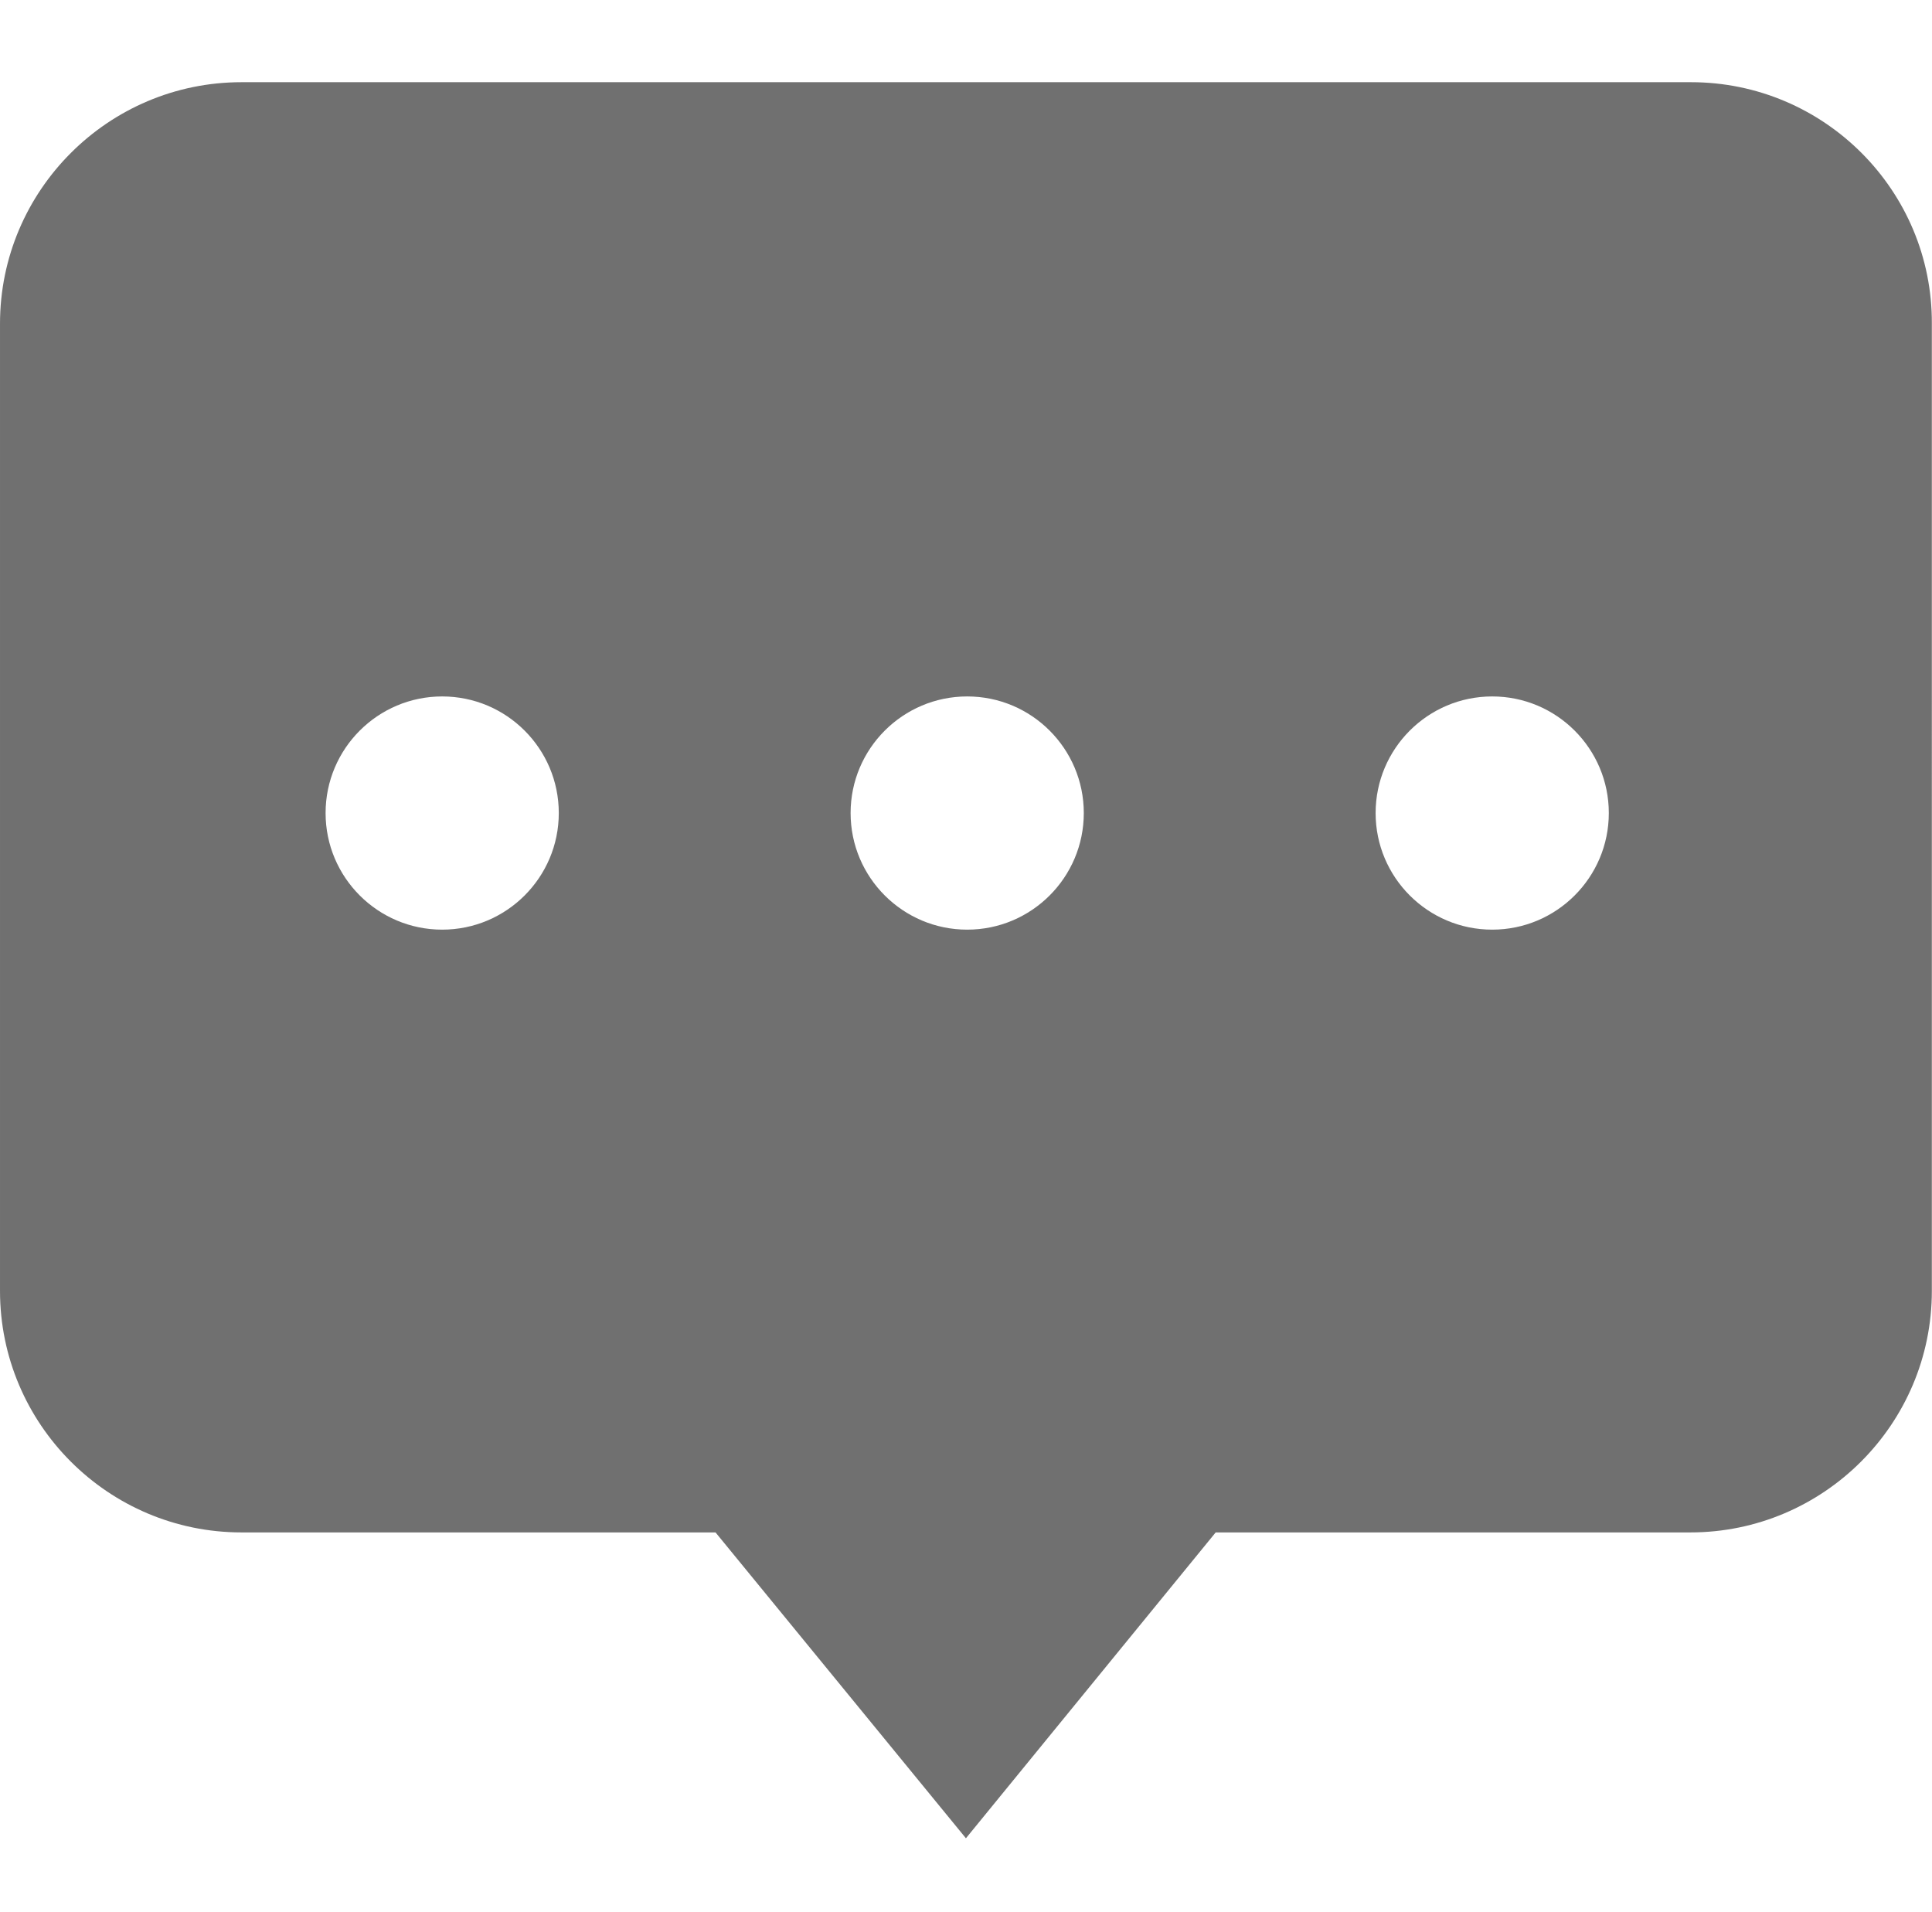
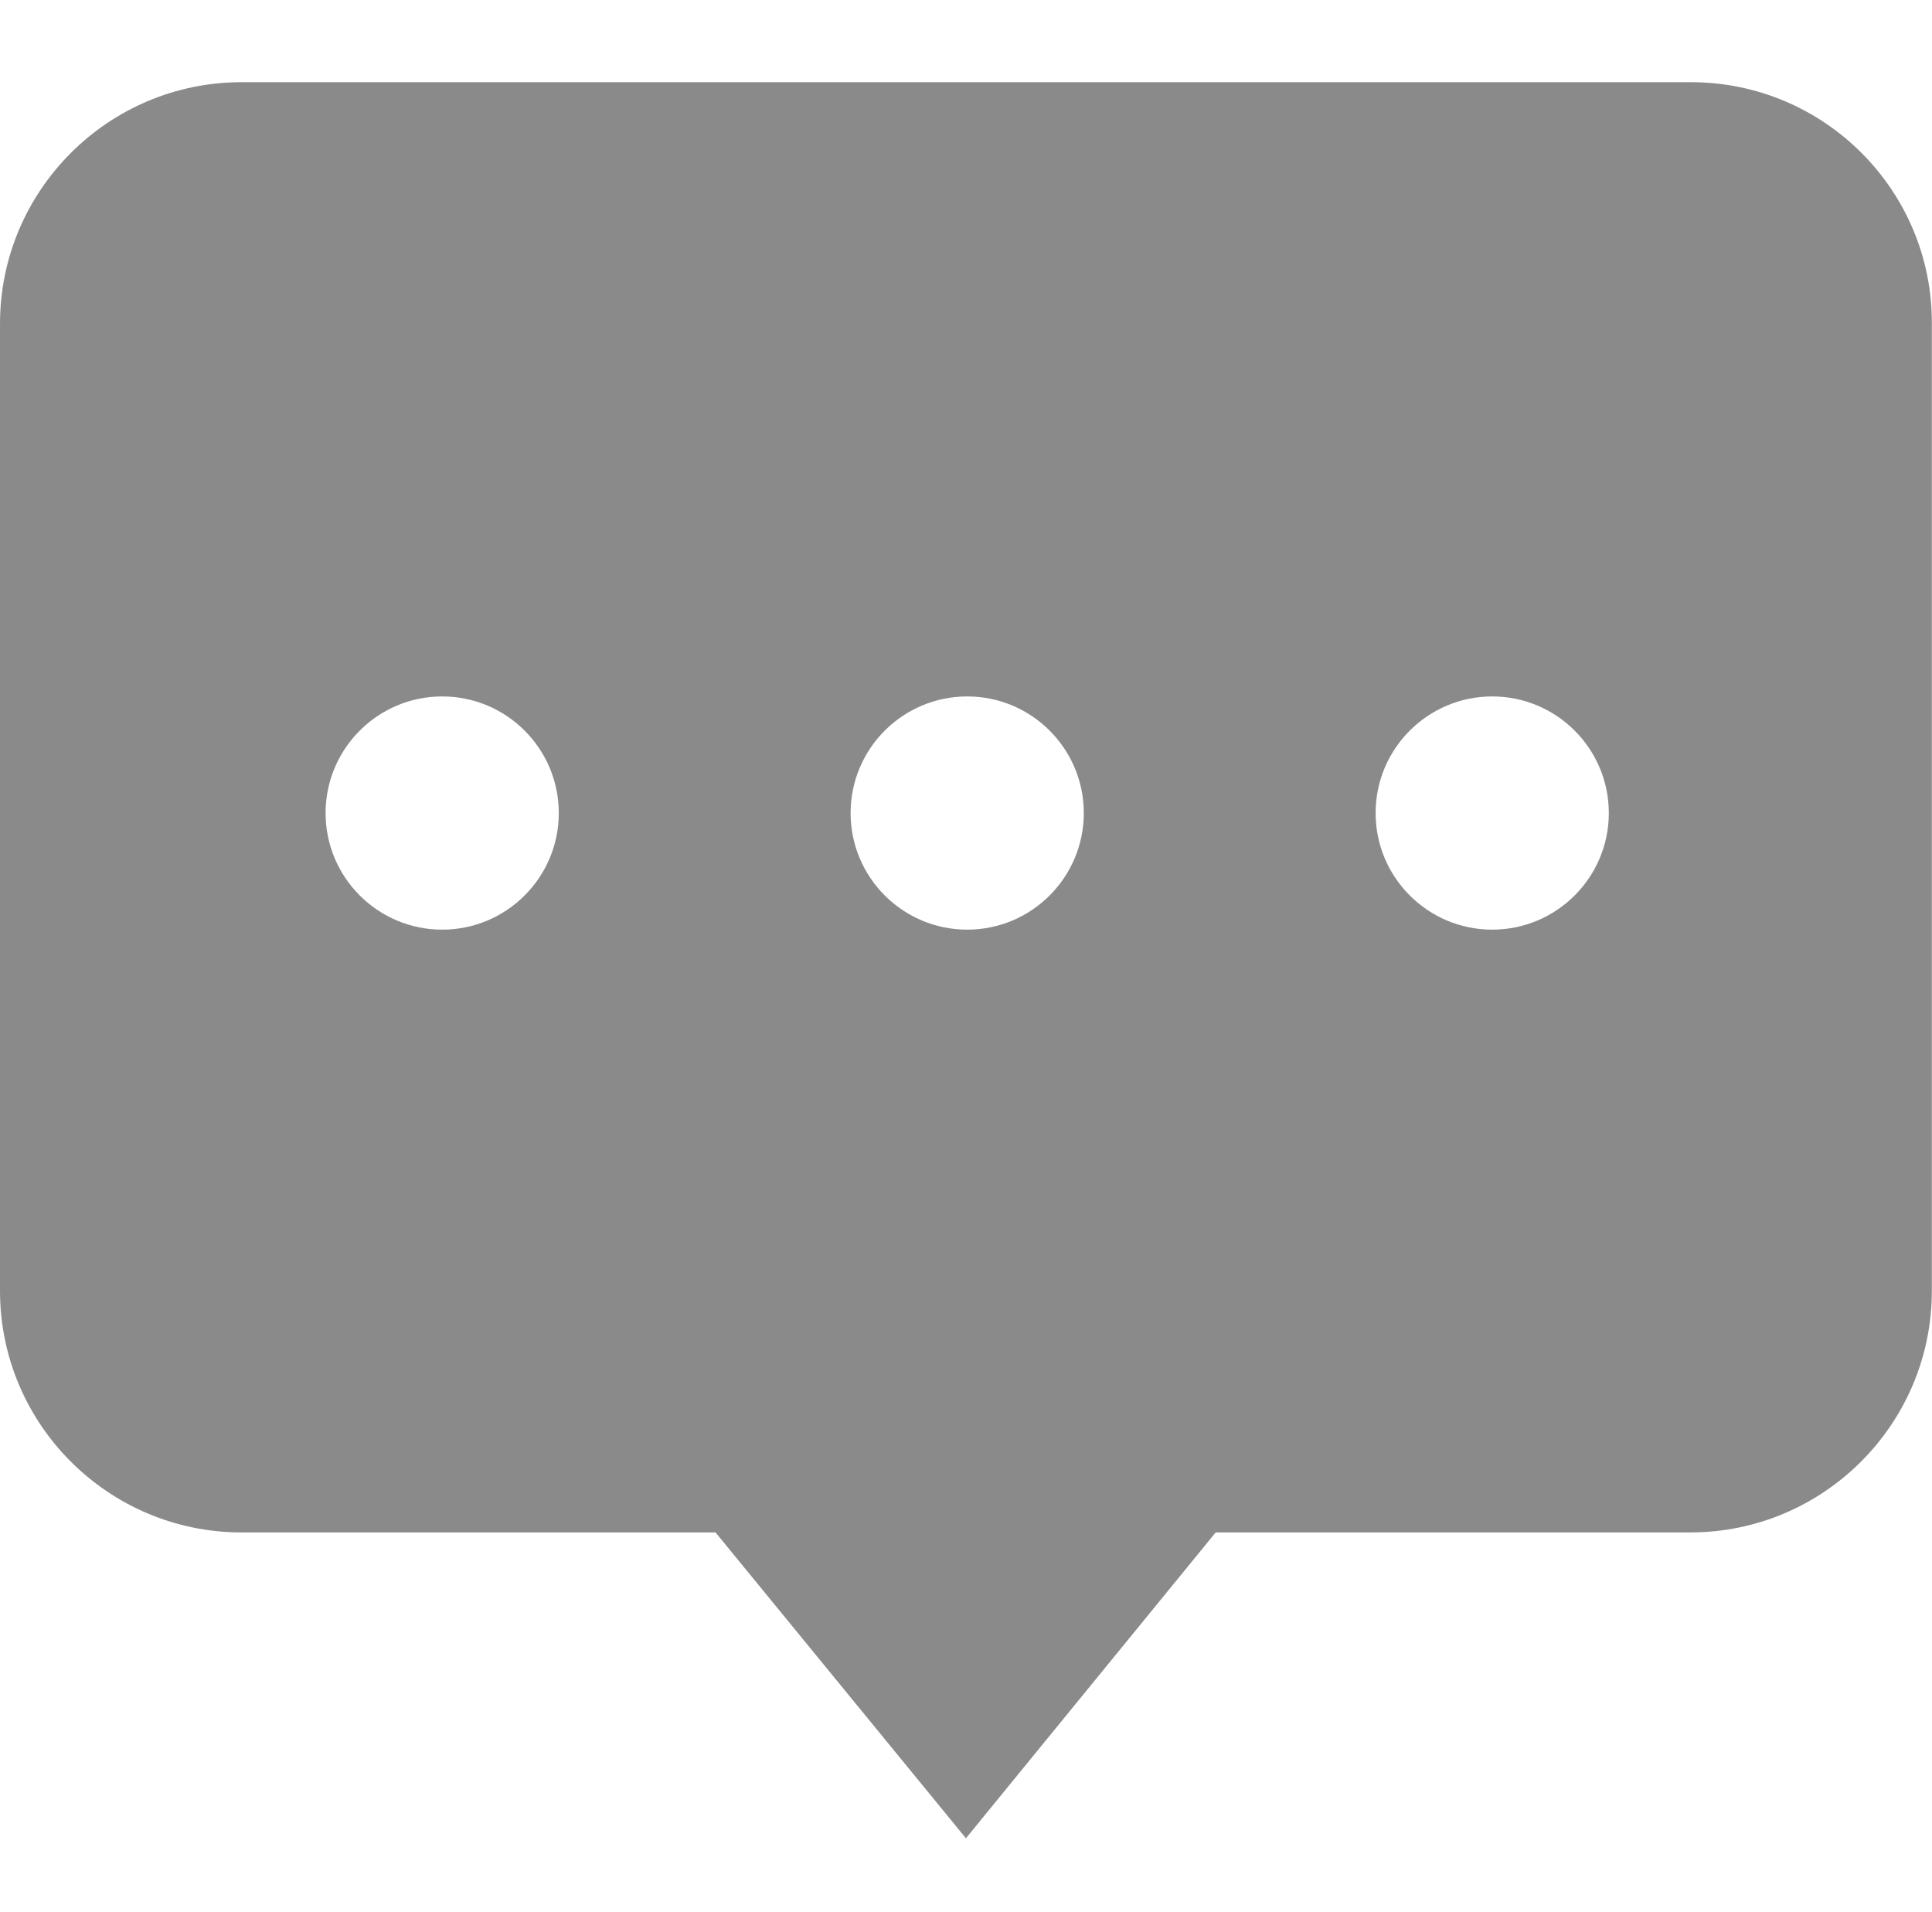
- <svg xmlns="http://www.w3.org/2000/svg" t="1642044978021" class="icon" viewBox="0 0 1035 1024" version="1.1" p-id="1979" width="16.172" height="16">
+ <svg xmlns="http://www.w3.org/2000/svg" t="1648801391369" class="icon" viewBox="0 0 1035 1024" version="1.1" p-id="2162" width="20.215" height="20">
  <defs>
-     <style type="text/css" />
+     <style type="text/css">@font-face { font-family: feedback-iconfont; src: url("//at.alicdn.com/t/font_1031158_u69w8yhxdu.woff2?t=1630033759944") format("woff2"), url("//at.alicdn.com/t/font_1031158_u69w8yhxdu.woff?t=1630033759944") format("woff"), url("//at.alicdn.com/t/font_1031158_u69w8yhxdu.ttf?t=1630033759944") format("truetype"); }
+ </style>
  </defs>
-   <path d="M905.899 44.032 129.365 44.032c-71.339 0-129.365 58.027-129.365 129.365l0 518.144c0 71.339 58.027 129.365 129.365 129.365l253.952 0 134.144 163.84 133.803-163.84 254.293 0c71.339 0 129.365-58.027 129.365-129.365L1034.923 173.397C1035.264 102.059 977.237 44.032 905.899 44.032L905.899 44.032 905.899 44.032zM236.885 498.005c-34.475 0-62.464-27.989-62.464-62.464 0-34.475 27.989-62.464 62.464-62.464 34.475 0 62.464 27.989 62.464 62.464C299.349 470.016 271.36 498.005 236.885 498.005L236.885 498.005 236.885 498.005zM518.144 498.005c-34.475 0-62.464-27.989-62.464-62.464 0-34.475 27.989-62.464 62.464-62.464 34.475 0 62.464 27.989 62.464 62.464C580.608 470.016 552.619 498.005 518.144 498.005L518.144 498.005zM799.403 498.005c-34.475 0-62.464-27.989-62.464-62.464 0-34.475 27.989-62.464 62.464-62.464 34.475 0 62.464 27.989 62.464 62.464C861.867 470.016 833.877 498.005 799.403 498.005L799.403 498.005zM799.403 498.005" p-id="1980" fill="#707070" />
+   <path d="M905.899 44.032 129.365 44.032c-71.339 0-129.365 58.027-129.365 129.365l0 518.144c0 71.339 58.027 129.365 129.365 129.365l253.952 0 134.144 163.84 133.803-163.84 254.293 0c71.339 0 129.365-58.027 129.365-129.365L1034.923 173.397C1035.264 102.059 977.237 44.032 905.899 44.032L905.899 44.032 905.899 44.032zM236.885 498.005c-34.475 0-62.464-27.989-62.464-62.464 0-34.475 27.989-62.464 62.464-62.464 34.475 0 62.464 27.989 62.464 62.464C299.349 470.016 271.36 498.005 236.885 498.005L236.885 498.005 236.885 498.005zM518.144 498.005c-34.475 0-62.464-27.989-62.464-62.464 0-34.475 27.989-62.464 62.464-62.464 34.475 0 62.464 27.989 62.464 62.464C580.608 470.016 552.619 498.005 518.144 498.005L518.144 498.005zM799.403 498.005c-34.475 0-62.464-27.989-62.464-62.464 0-34.475 27.989-62.464 62.464-62.464 34.475 0 62.464 27.989 62.464 62.464C861.867 470.016 833.877 498.005 799.403 498.005L799.403 498.005zM799.403 498.005" p-id="2163" fill="#8a8a8a" />
</svg>
